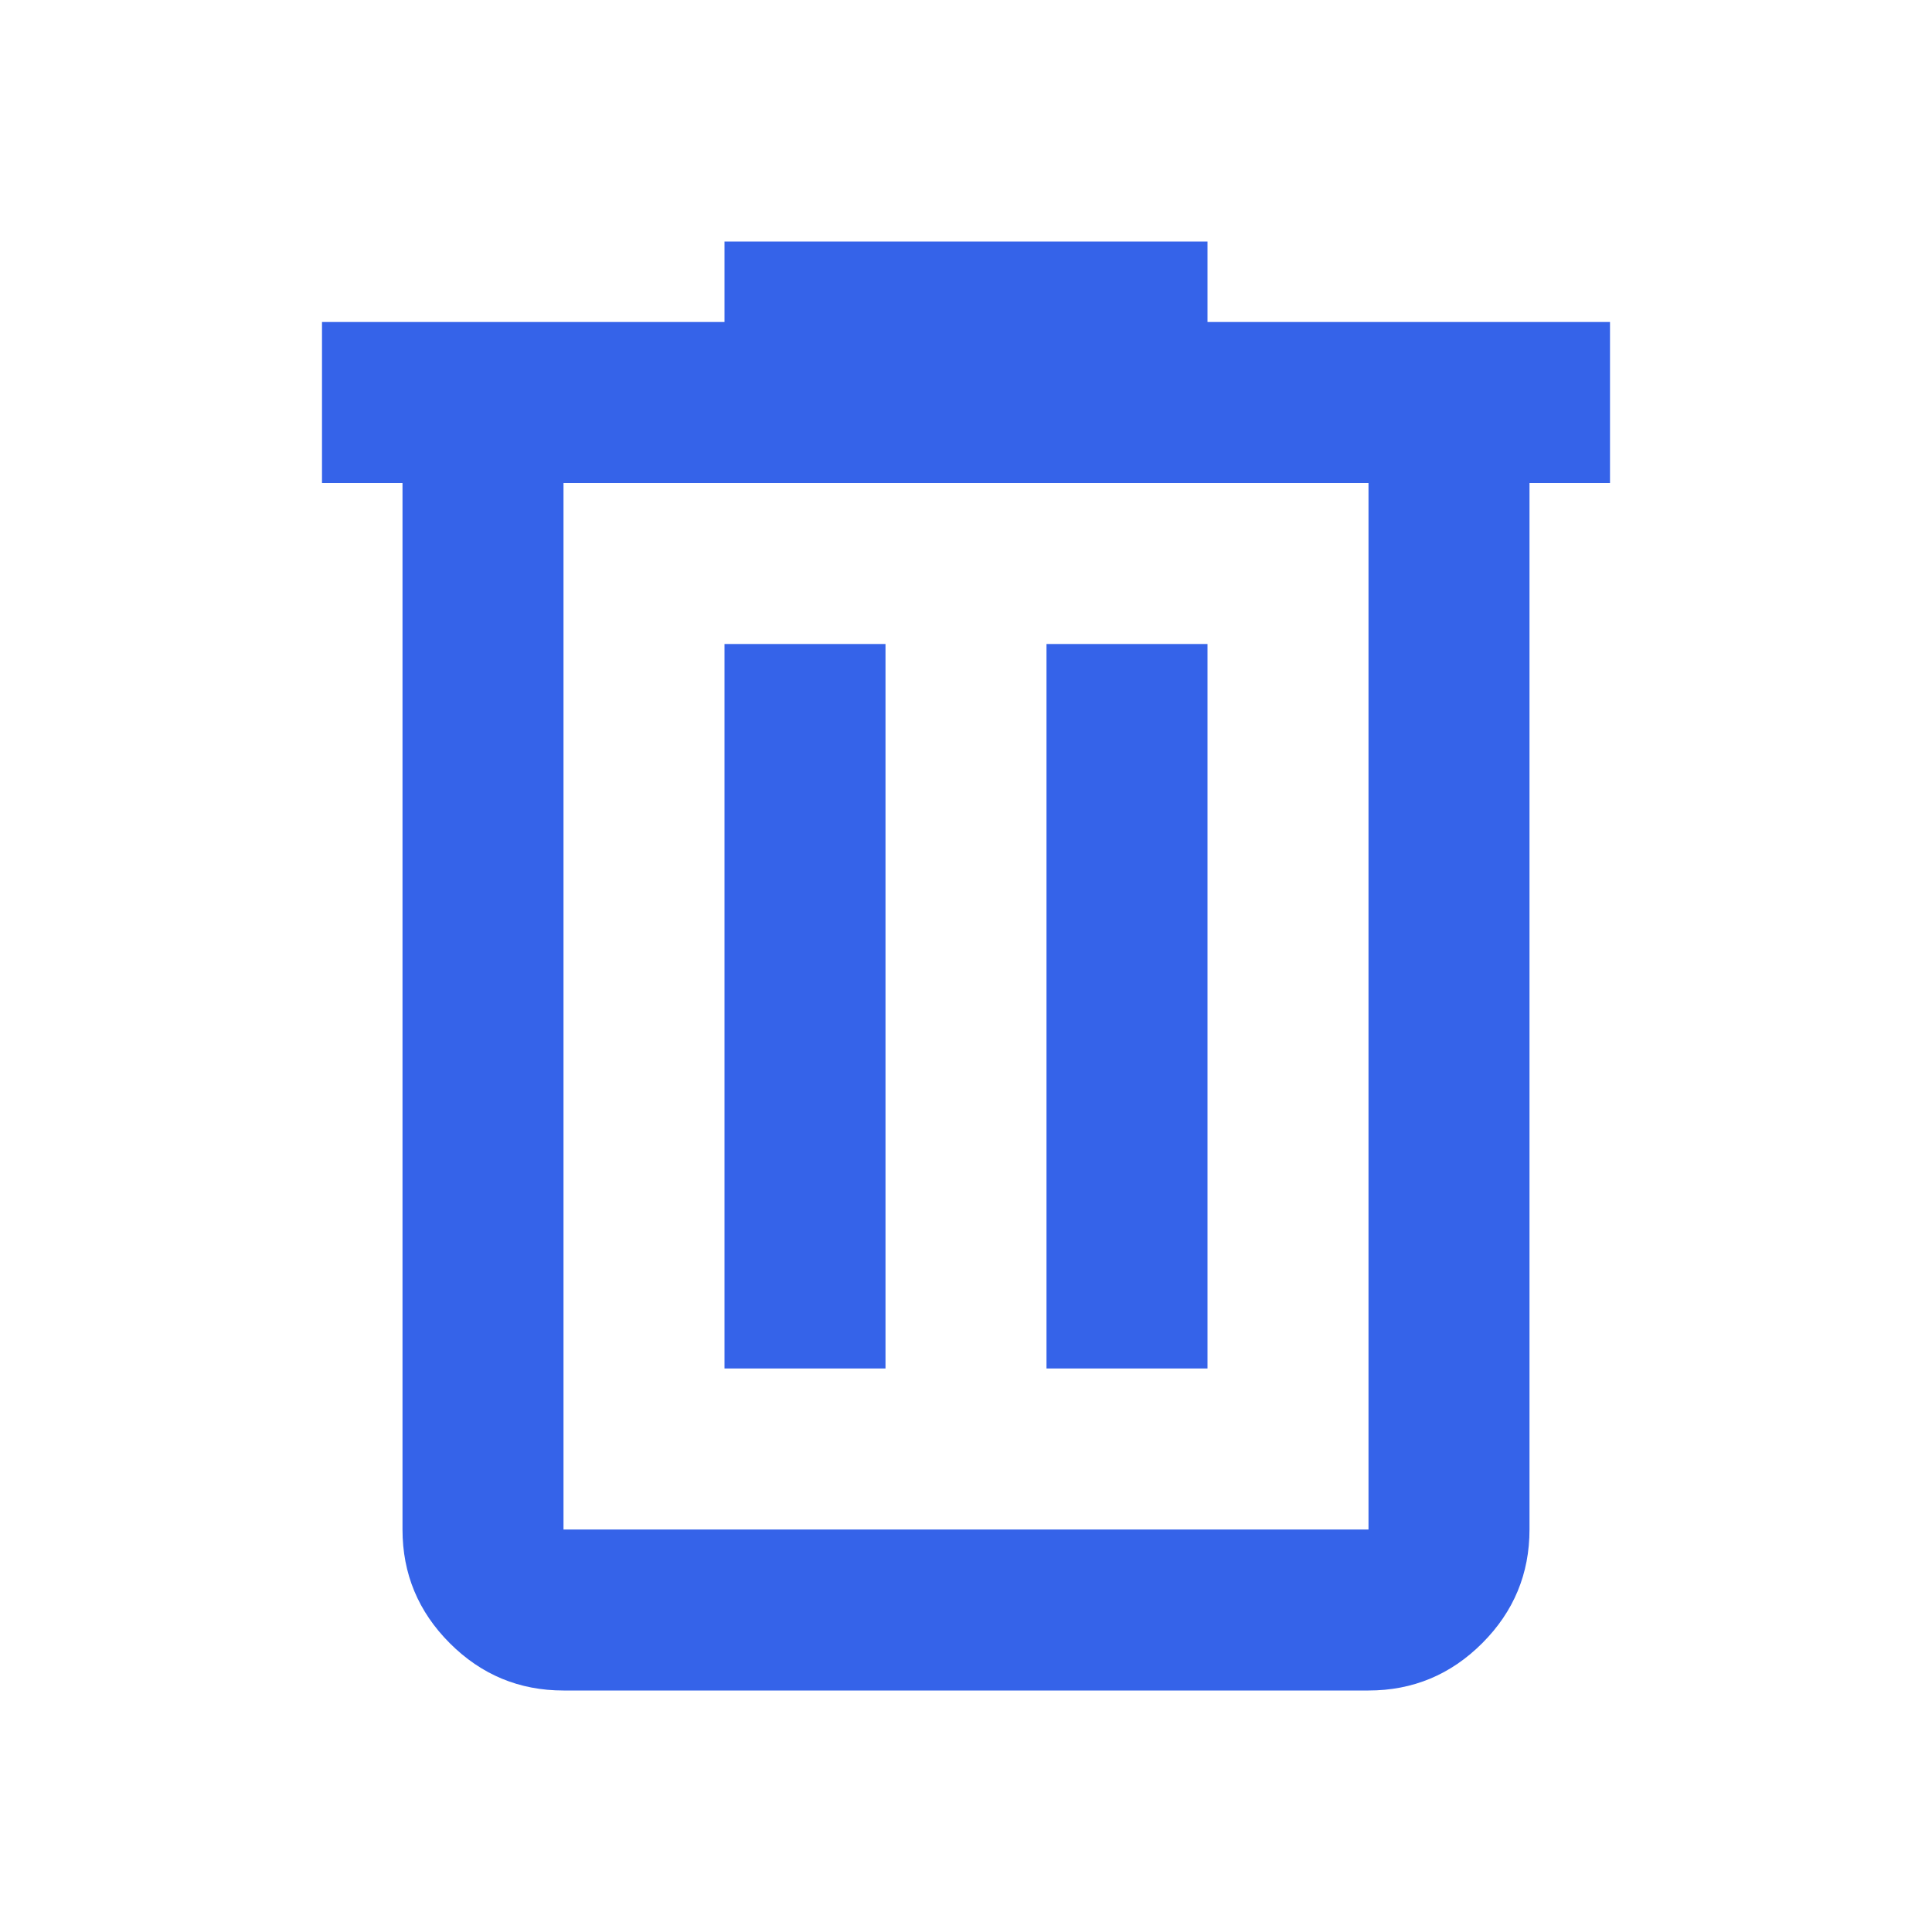
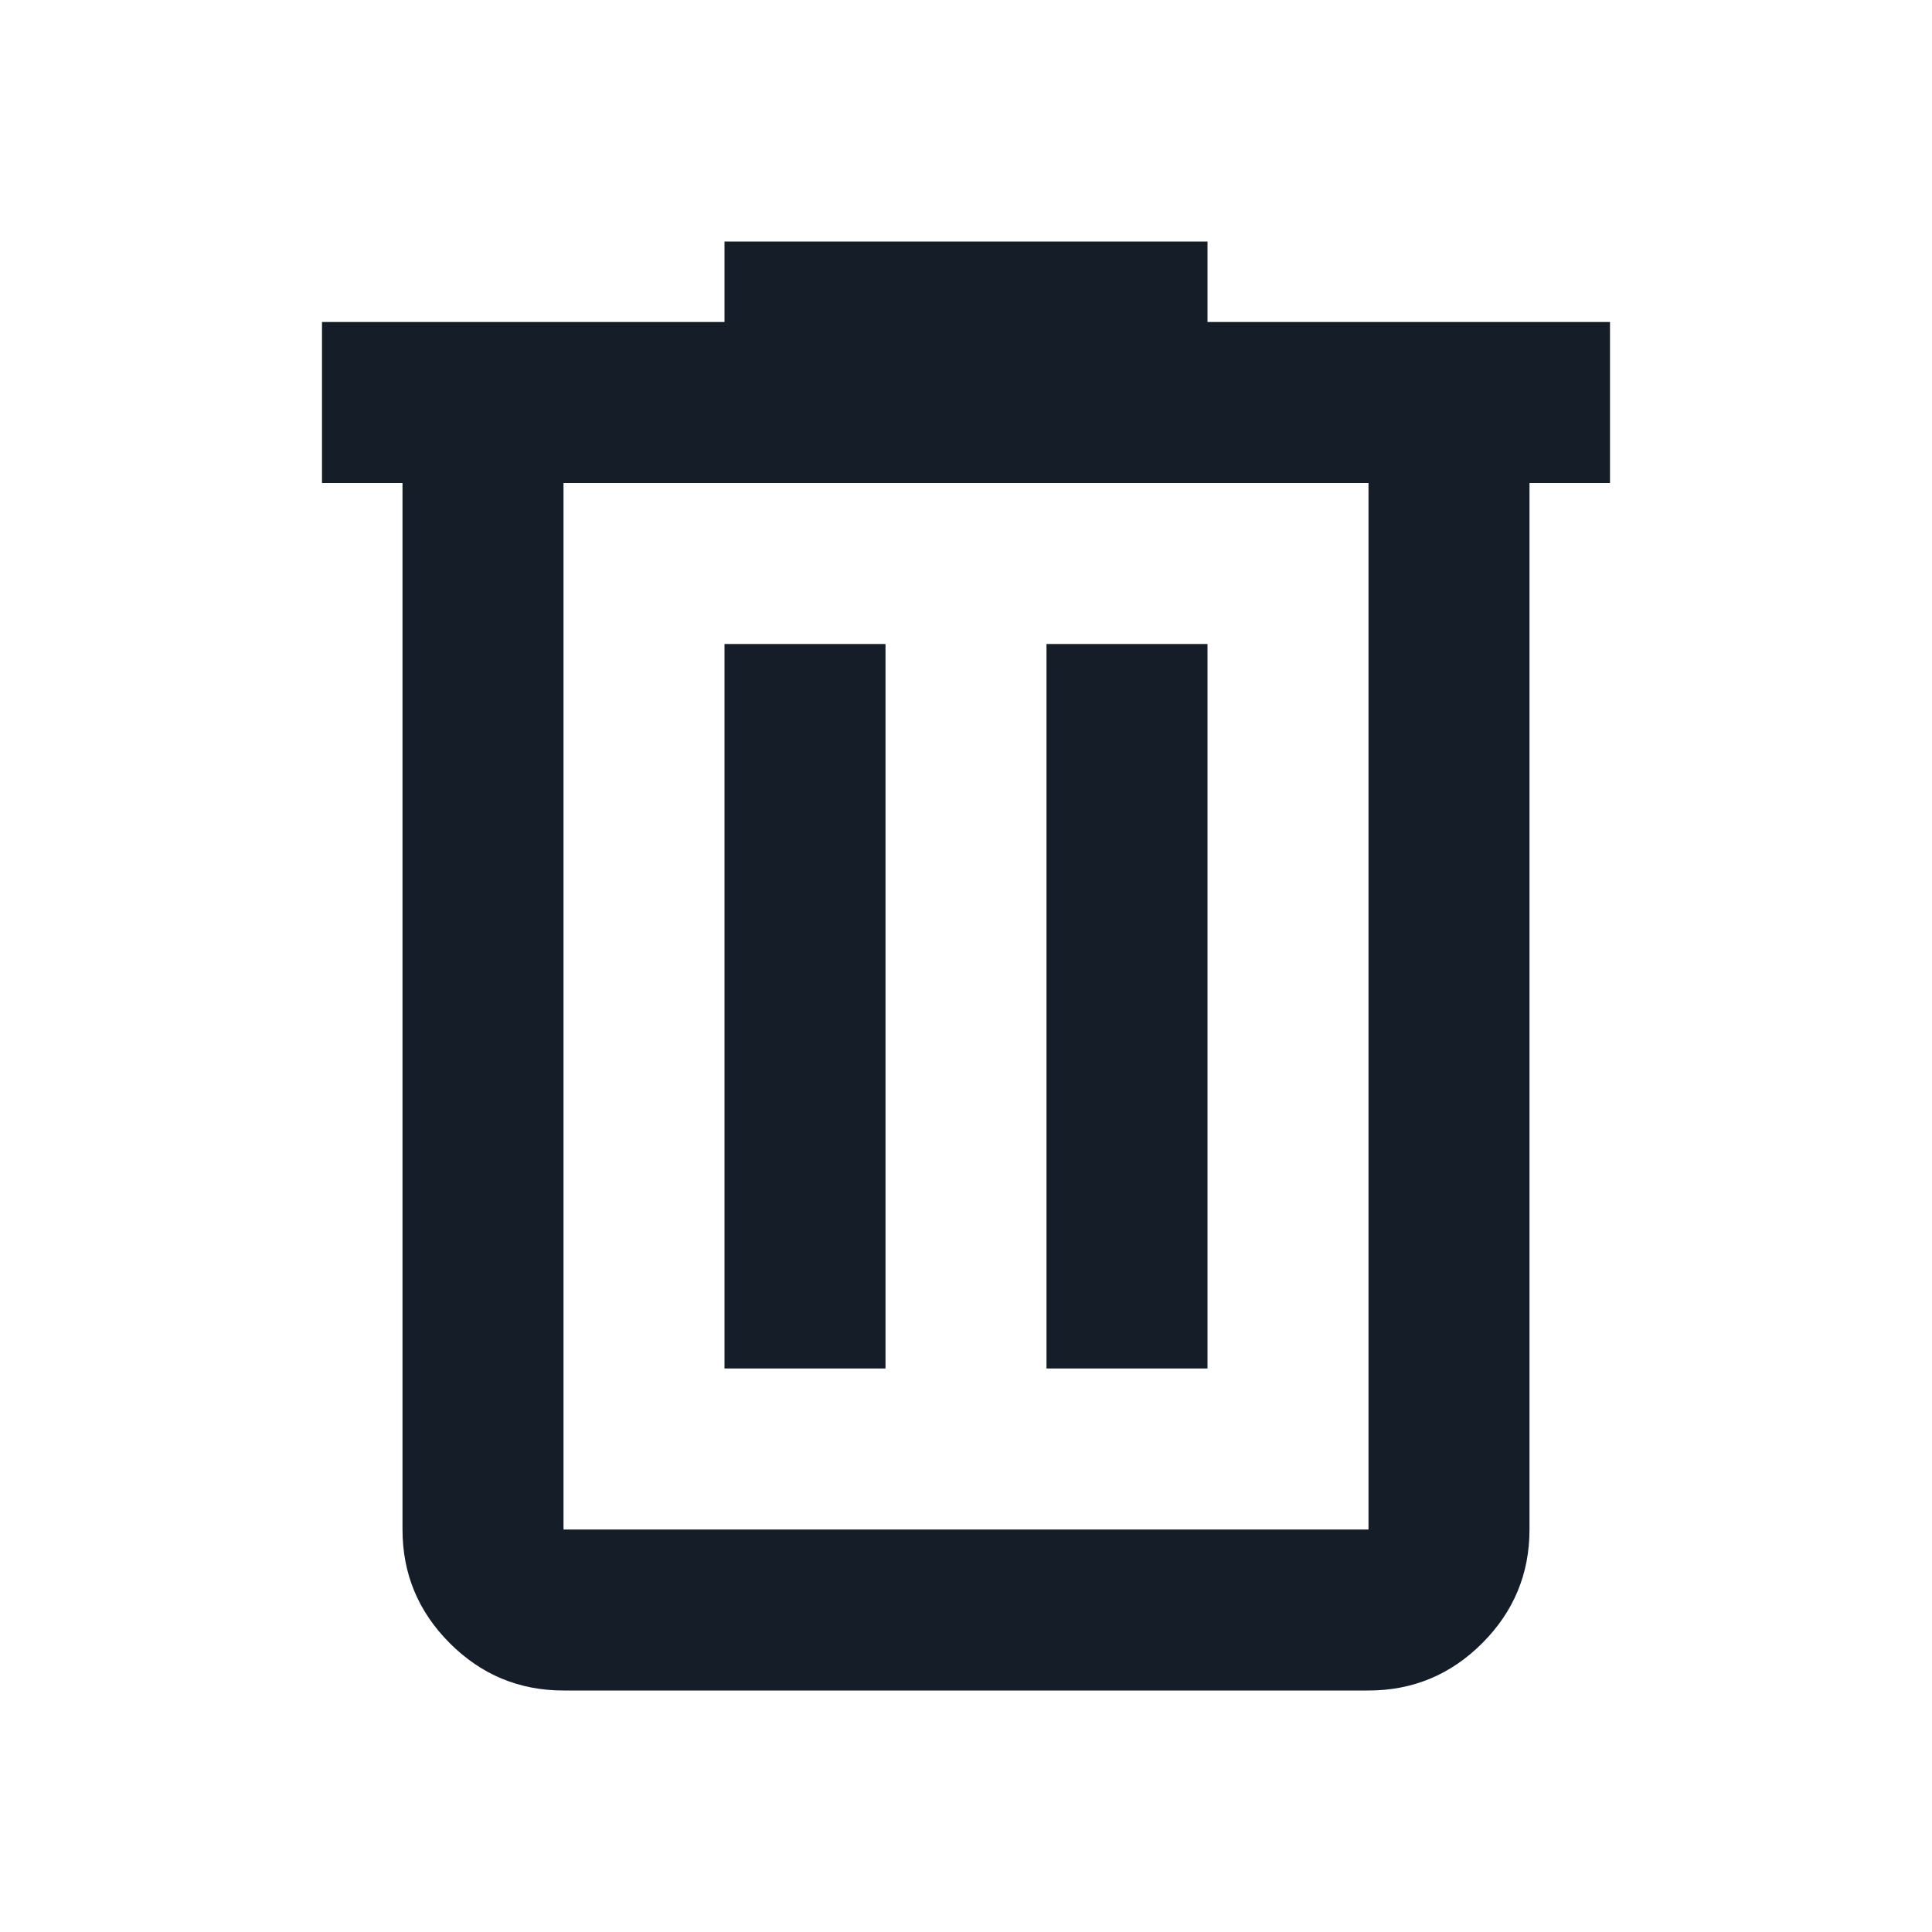
- <svg xmlns="http://www.w3.org/2000/svg" height="24" fill="#3563E9" viewBox="0 -960 960 960" width="24">
+ <svg xmlns="http://www.w3.org/2000/svg" height="24" fill="#151e28" viewBox="0 -960 960 960" width="24">
  <path d="M280-120q-33 0-56.5-23.5T200-200v-520h-40v-80h200v-40h240v40h200v80h-40v520q0 33-23.5 56.5T680-120H280Zm400-600H280v520h400v-520ZM360-280h80v-360h-80v360Zm160 0h80v-360h-80v360ZM280-720v520-520Z" />
</svg>
